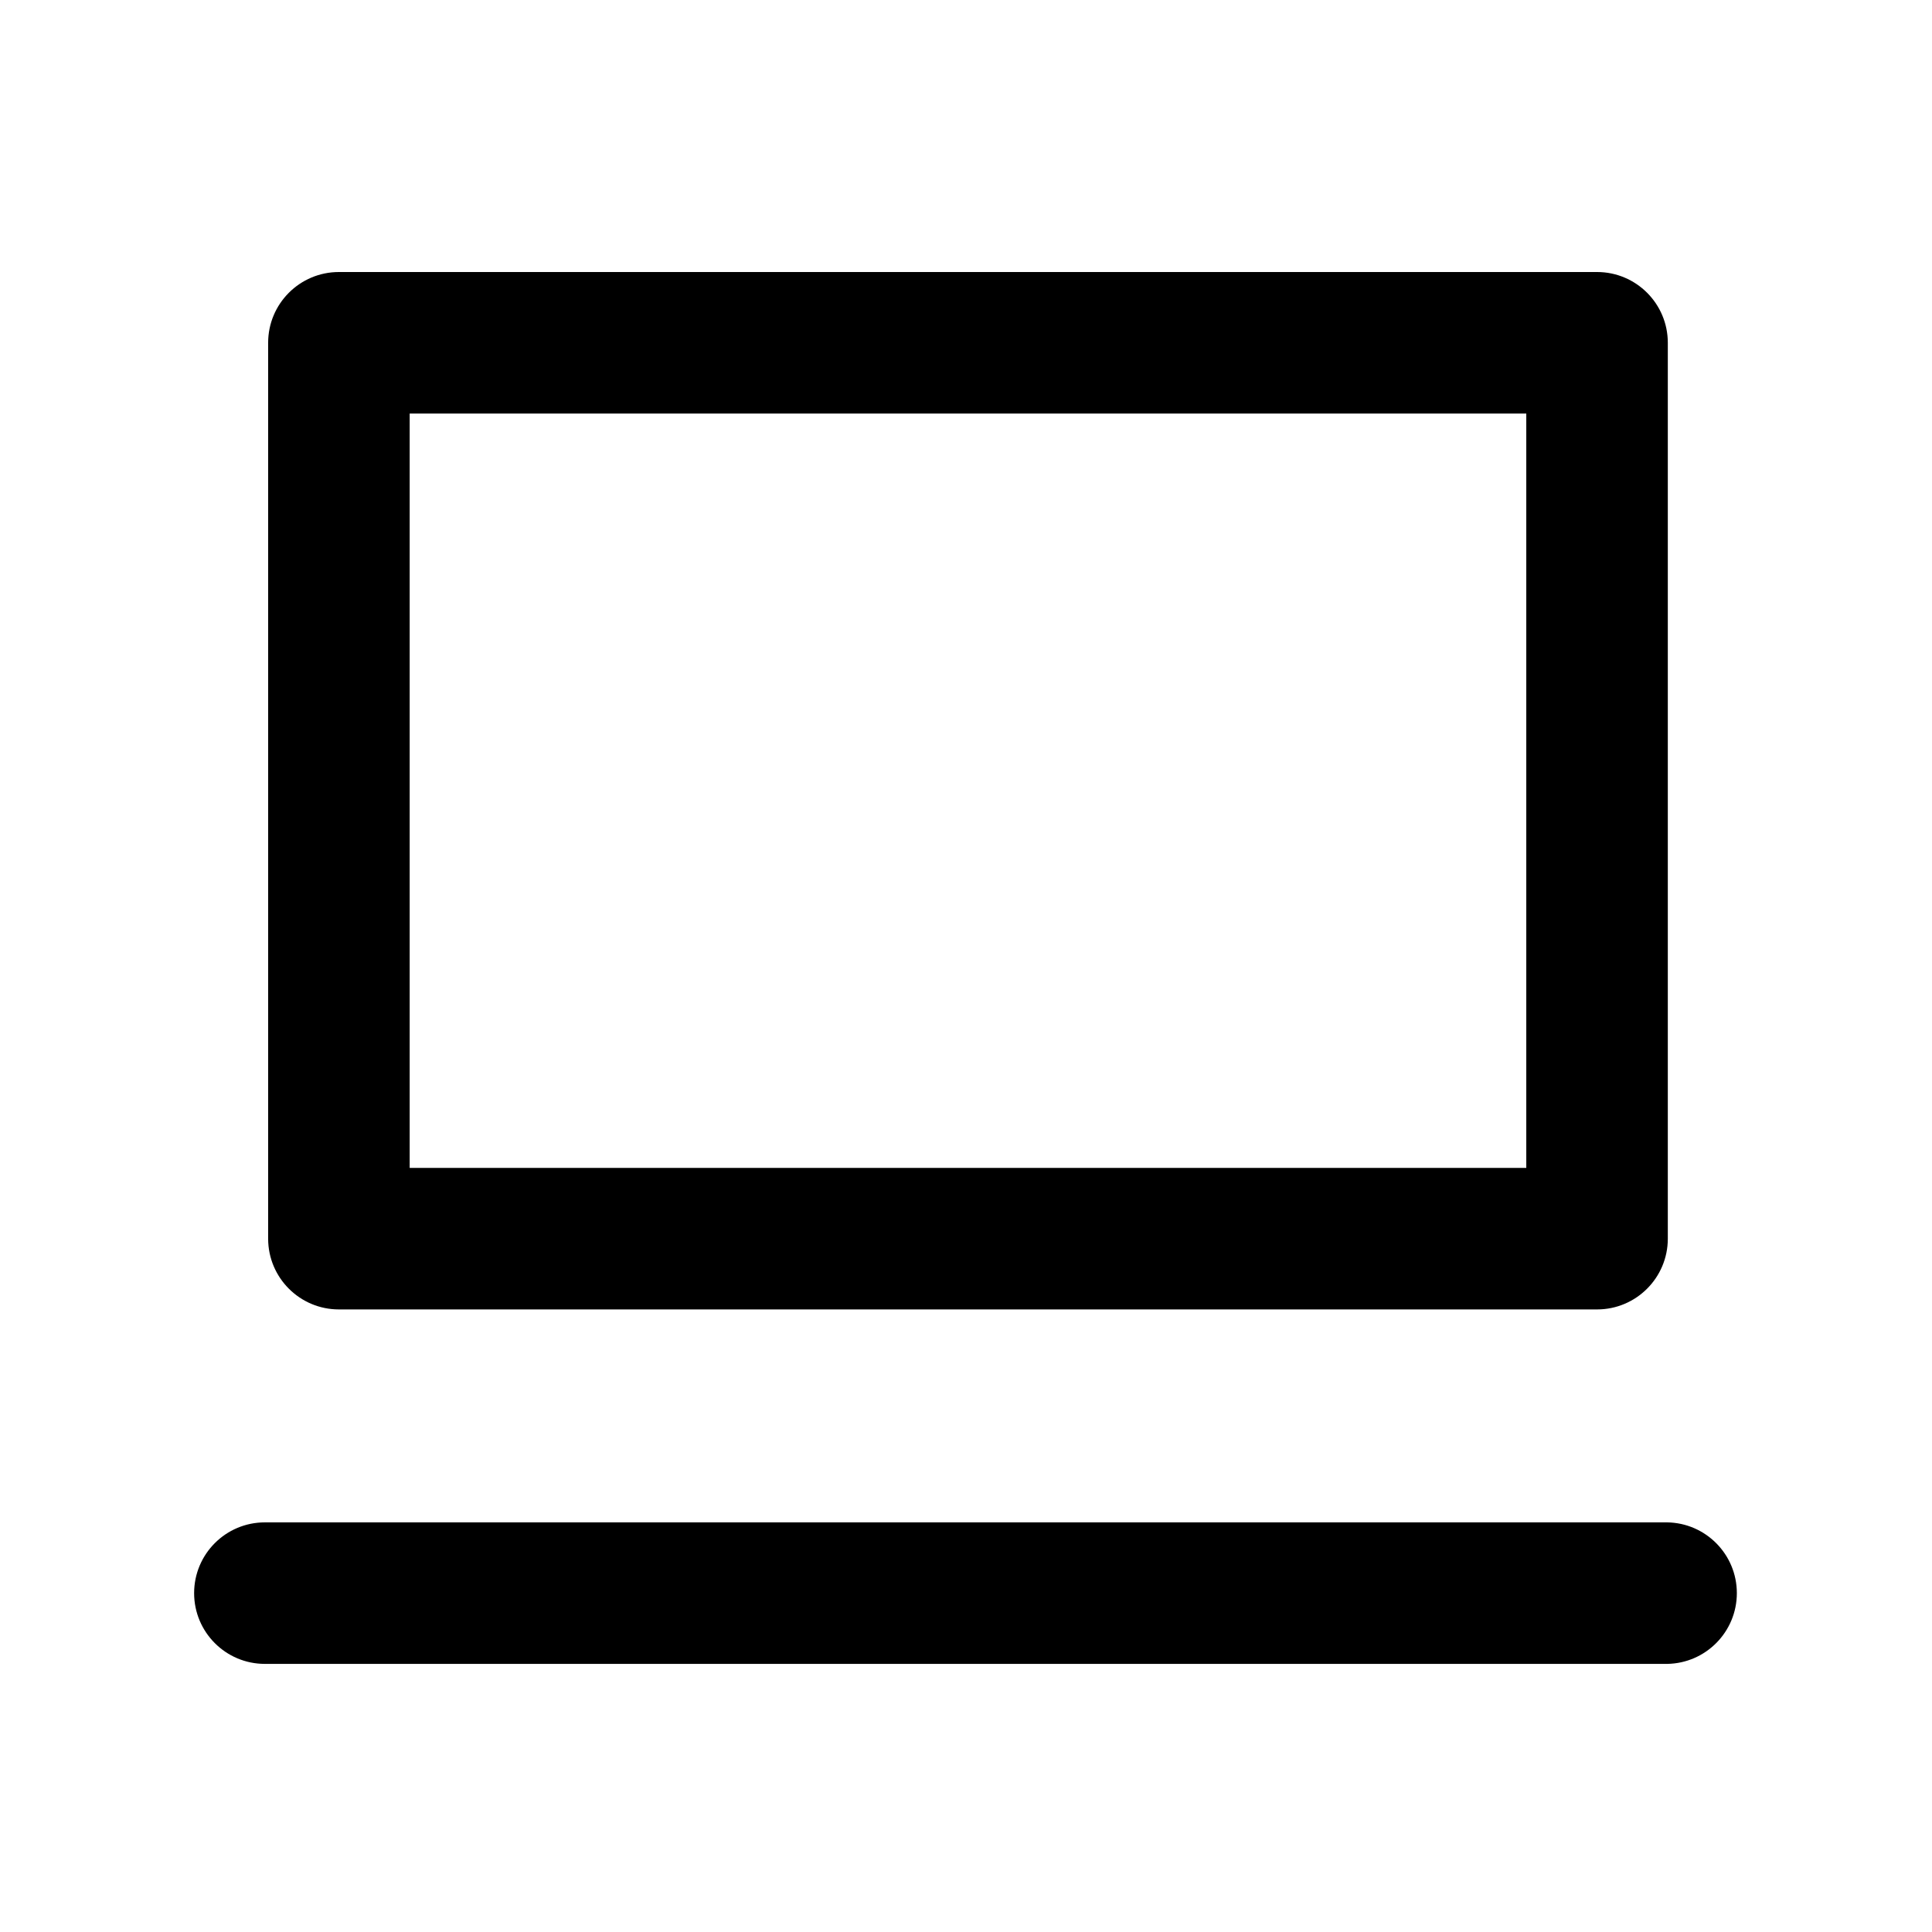
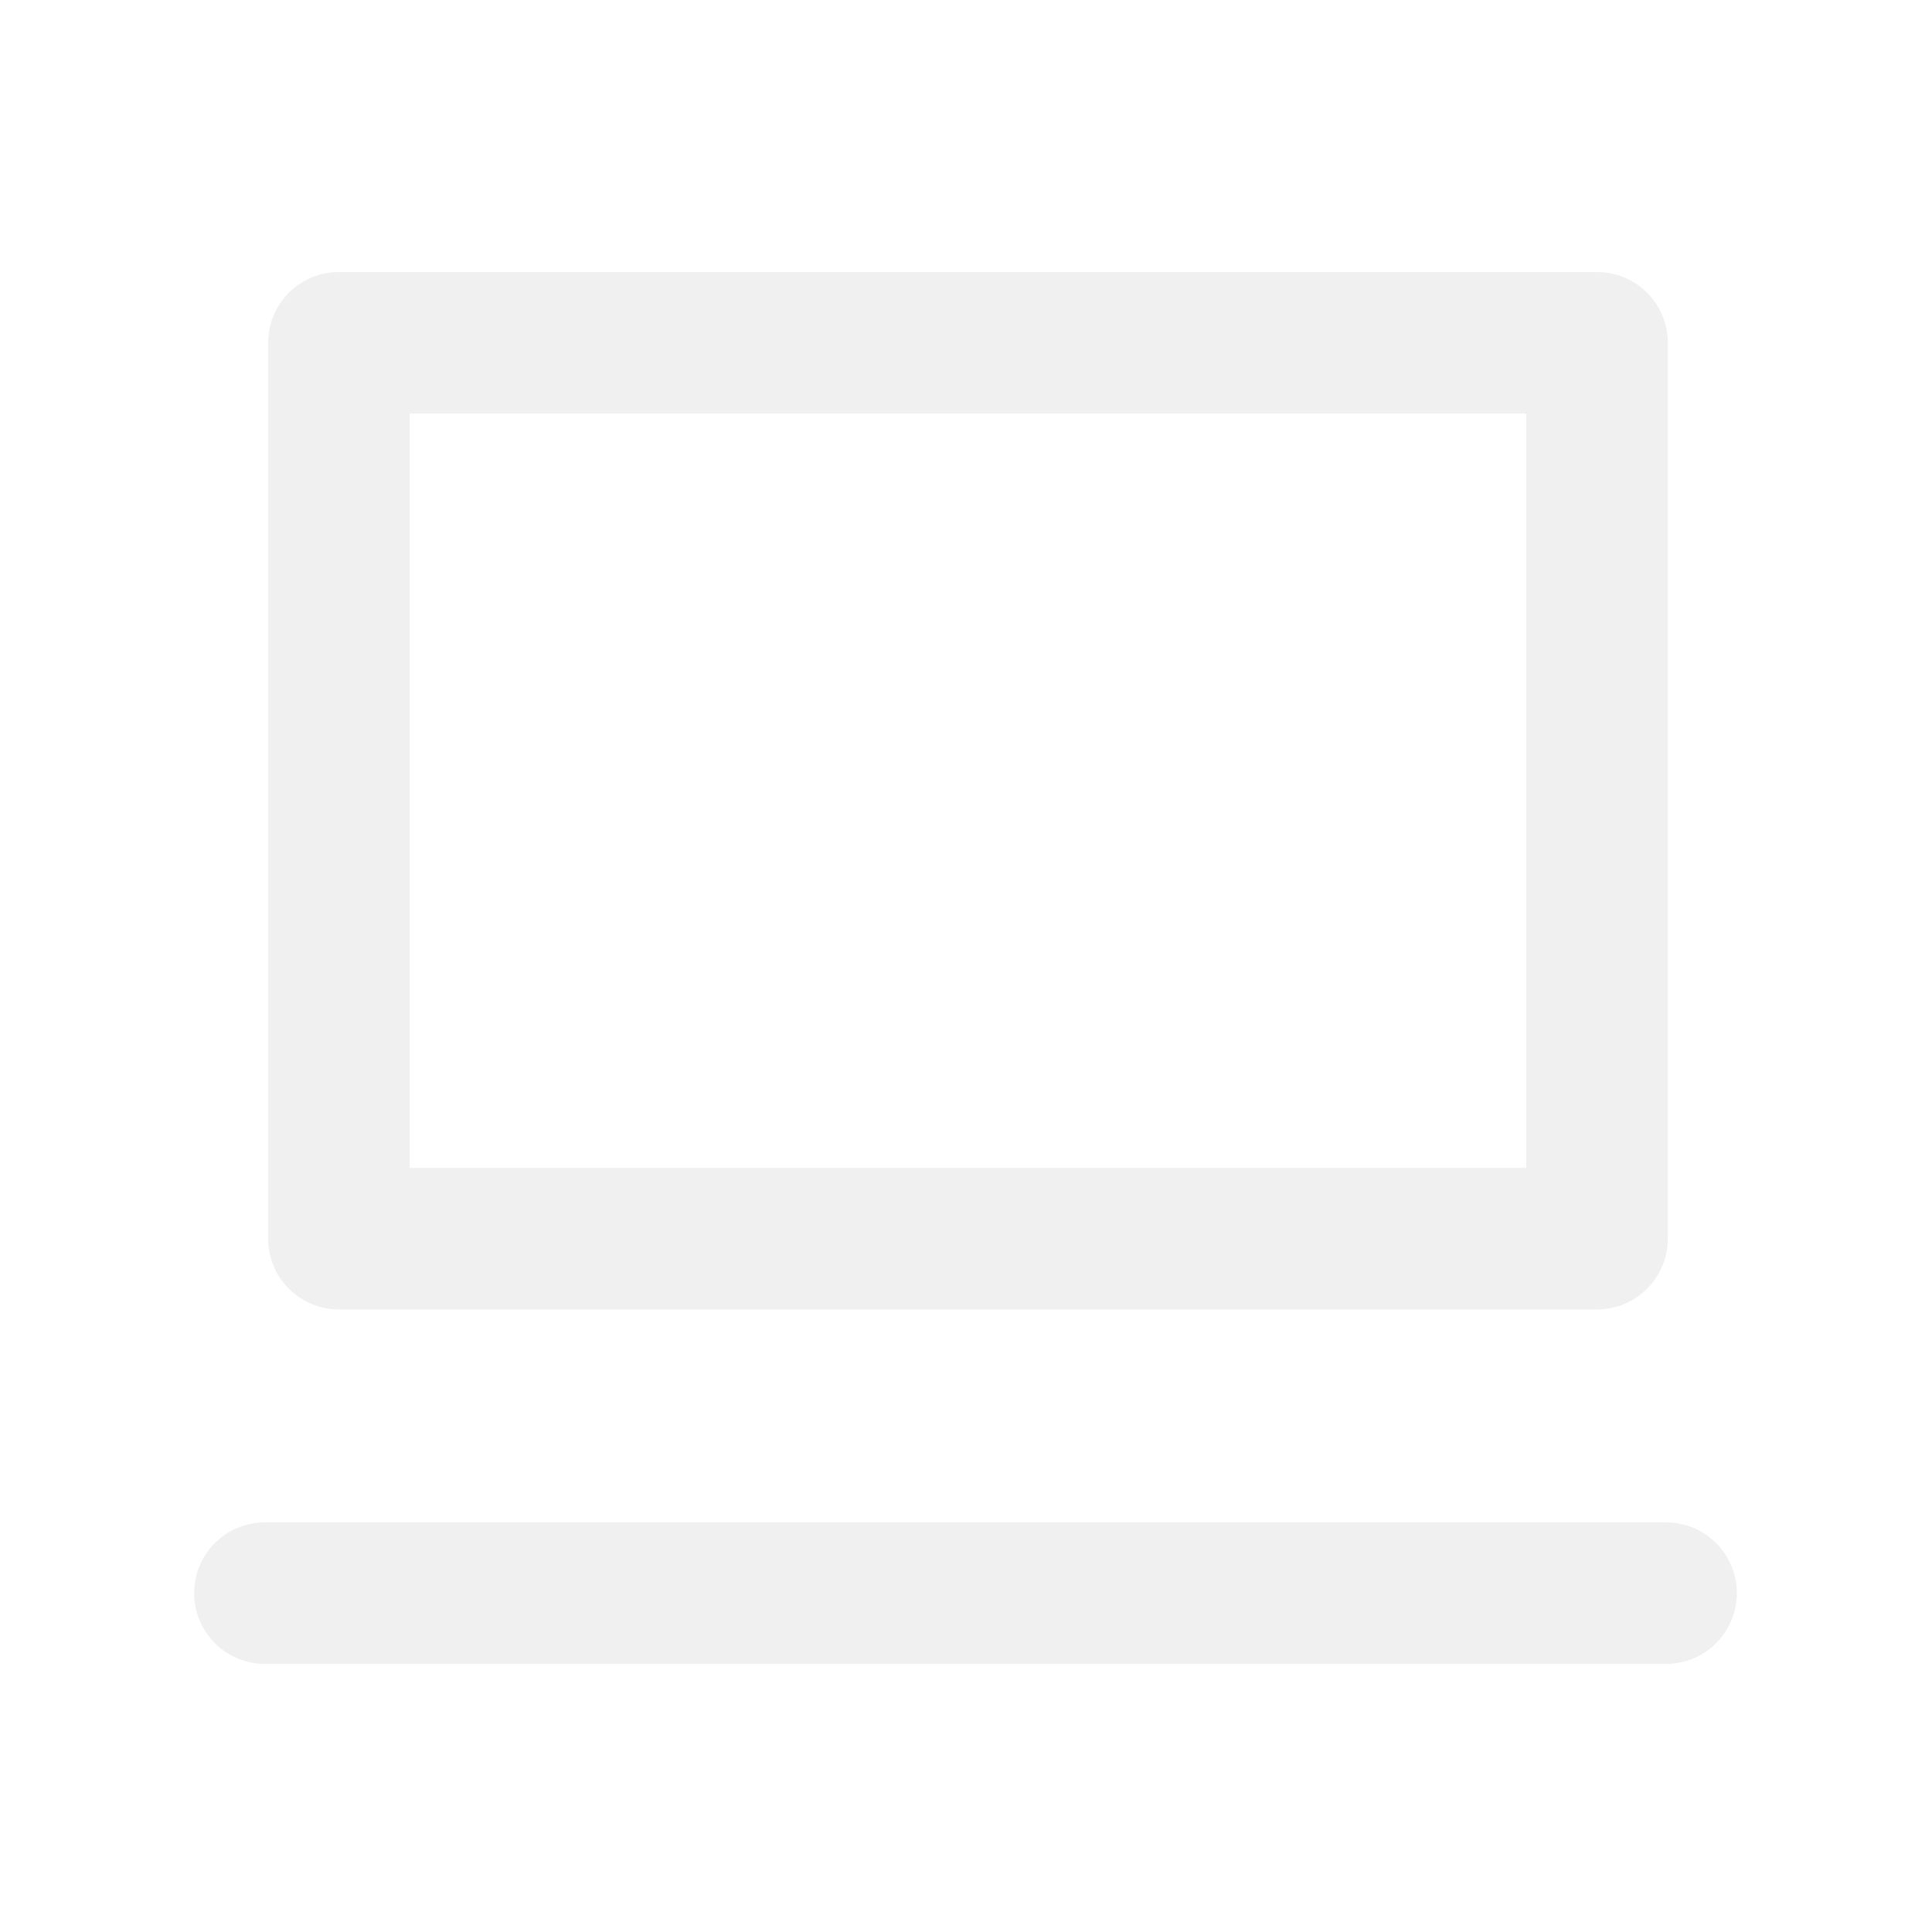
<svg xmlns="http://www.w3.org/2000/svg" width="124" height="124" viewBox="0 0 124 124" fill="none">
-   <path fill-rule="evenodd" clip-rule="evenodd" d="M17.21 22a4.542 4.542 0 0 1 4.542-4.541h80.75A4.542 4.542 0 0 1 107.044 22v57.5a4.542 4.542 0 0 1-4.542 4.542h-80.75A4.542 4.542 0 0 1 17.21 79.5V22zm9.084 4.542v48.416H97.96V26.543H26.294zM12.459 102.25A4.542 4.542 0 0 1 17 97.709h90a4.542 4.542 0 0 1 0 9.083H17a4.542 4.542 0 0 1-4.541-4.542z" fill="currentColor" />
+   <path fill-rule="evenodd" clip-rule="evenodd" d="M17.21 22a4.542 4.542 0 0 1 4.542-4.541h80.75A4.542 4.542 0 0 1 107.044 22v57.5a4.542 4.542 0 0 1-4.542 4.542h-80.75A4.542 4.542 0 0 1 17.21 79.5V22zm9.084 4.542v48.416H97.96V26.543H26.294zM12.459 102.25A4.542 4.542 0 0 1 17 97.709h90a4.542 4.542 0 0 1 0 9.083H17a4.542 4.542 0 0 1-4.541-4.542z" fill="#f0f0f0" />
</svg>
